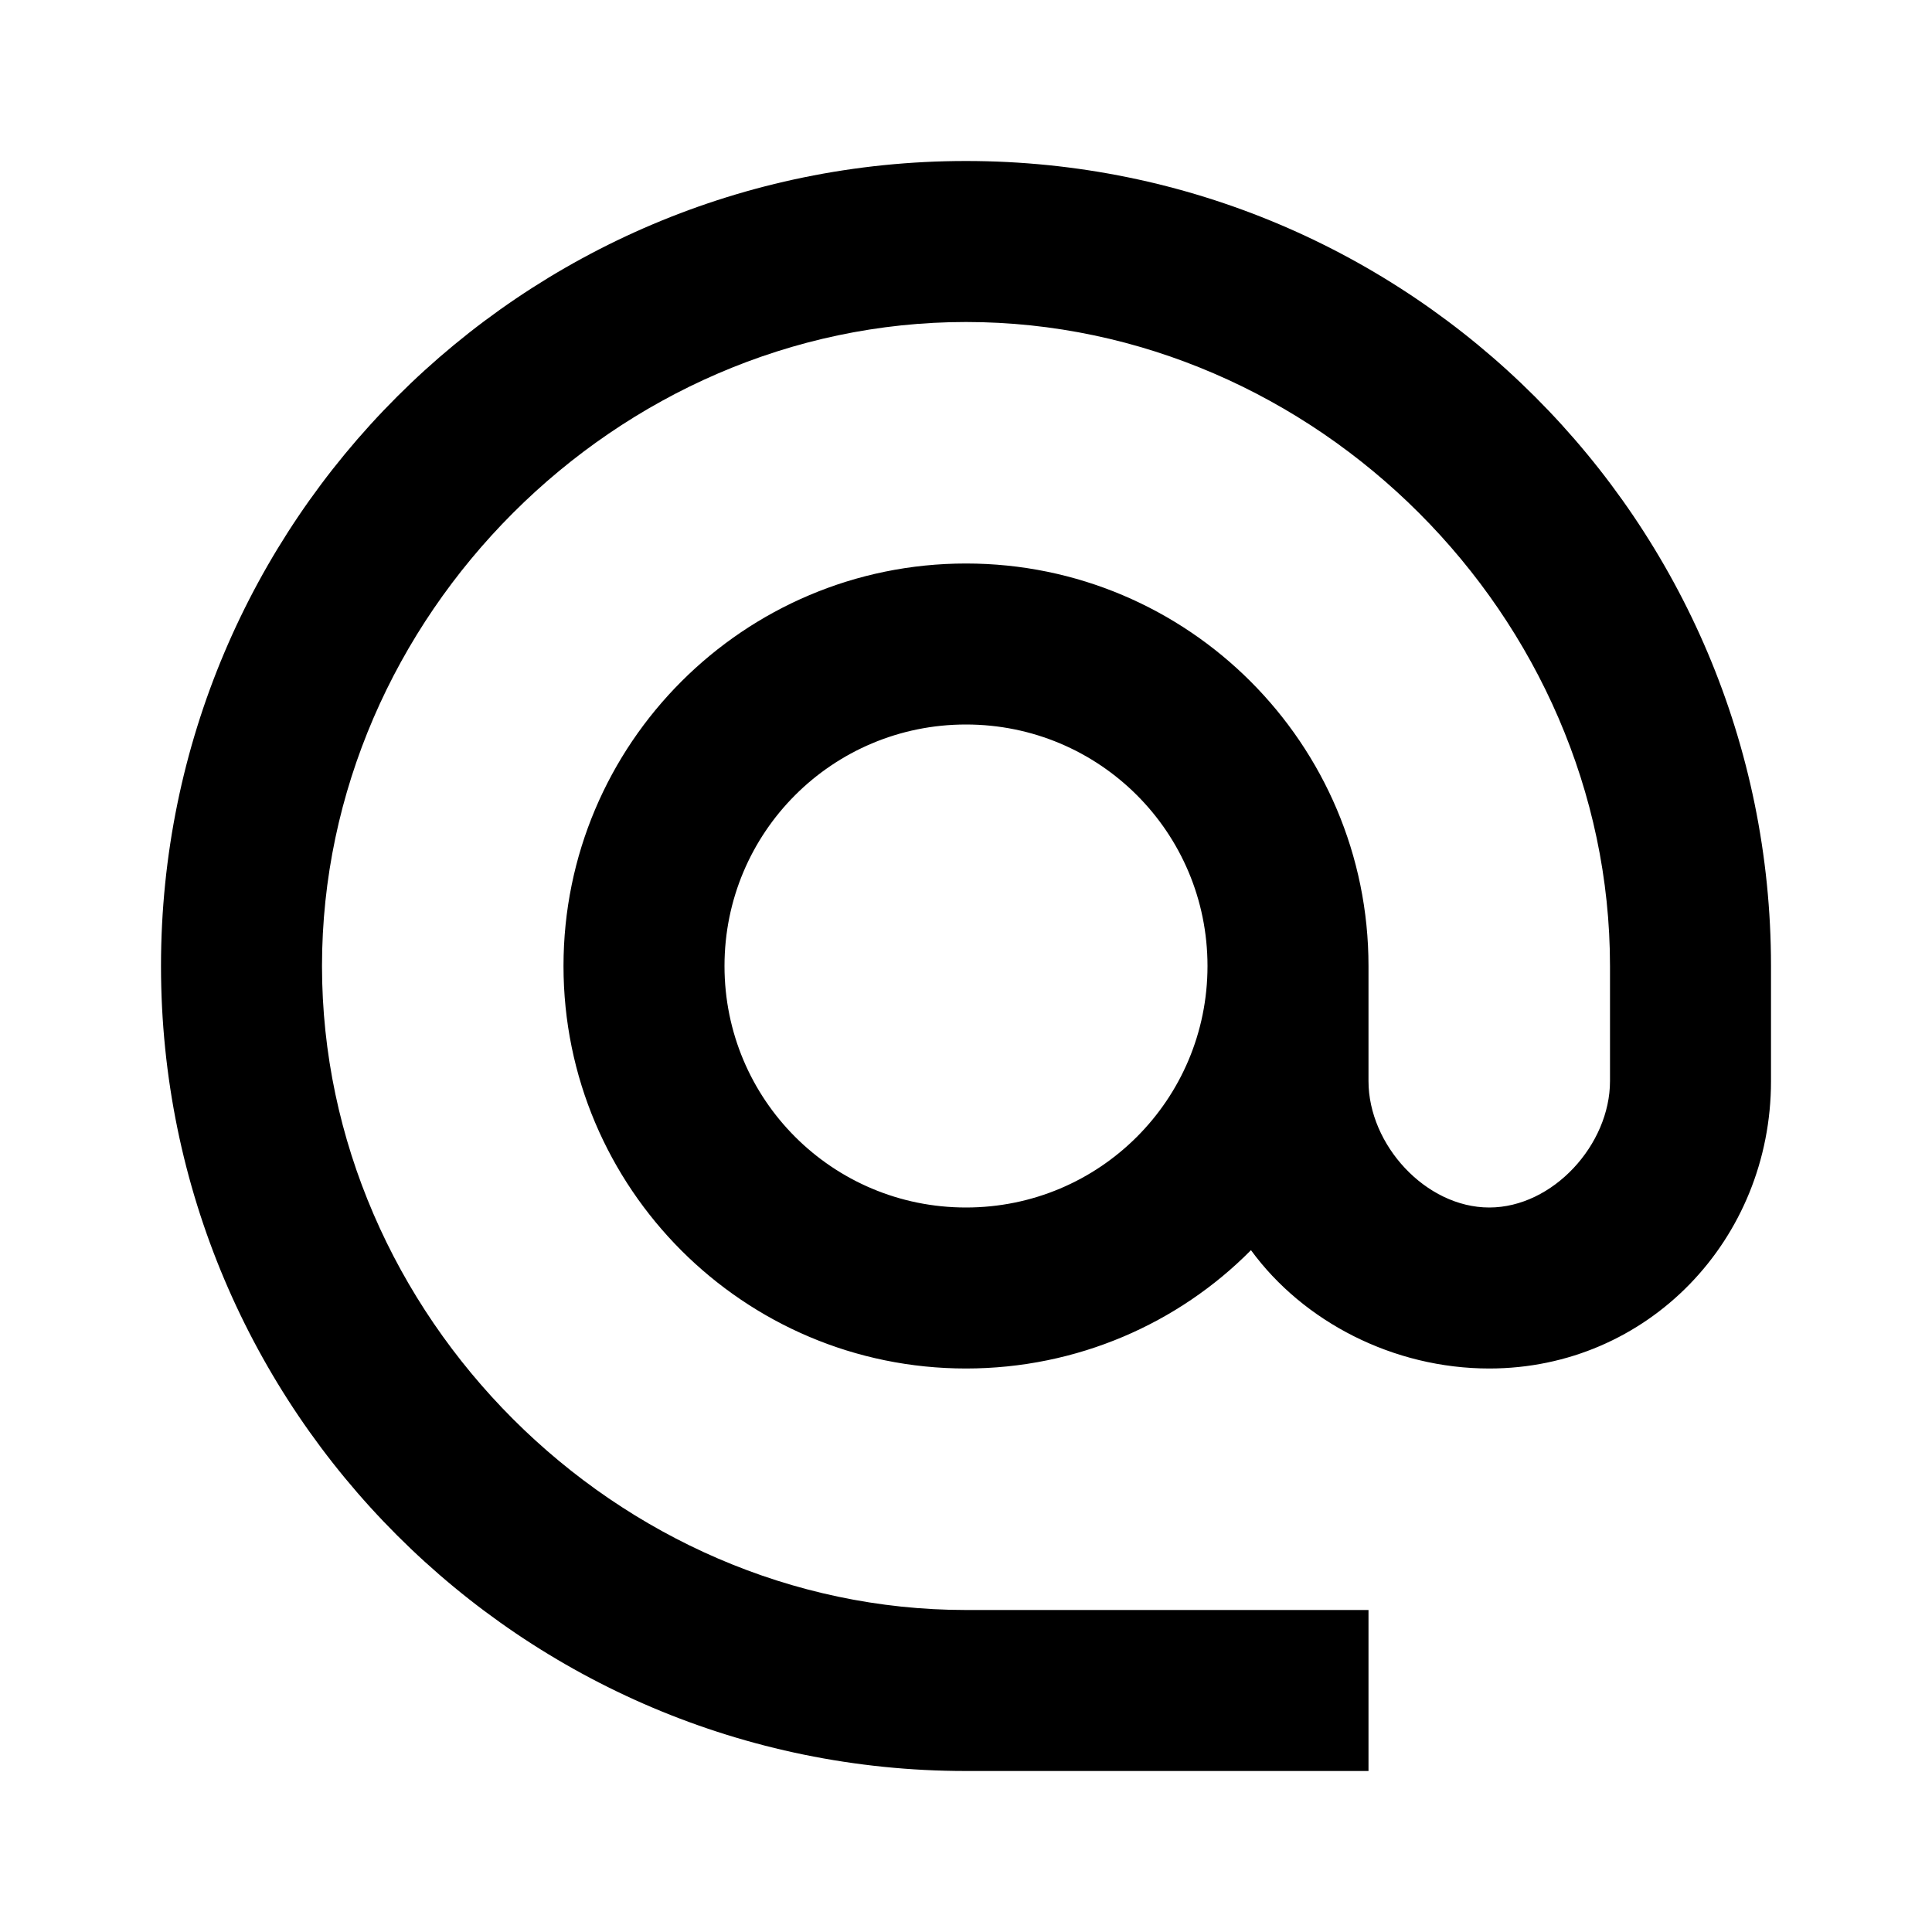
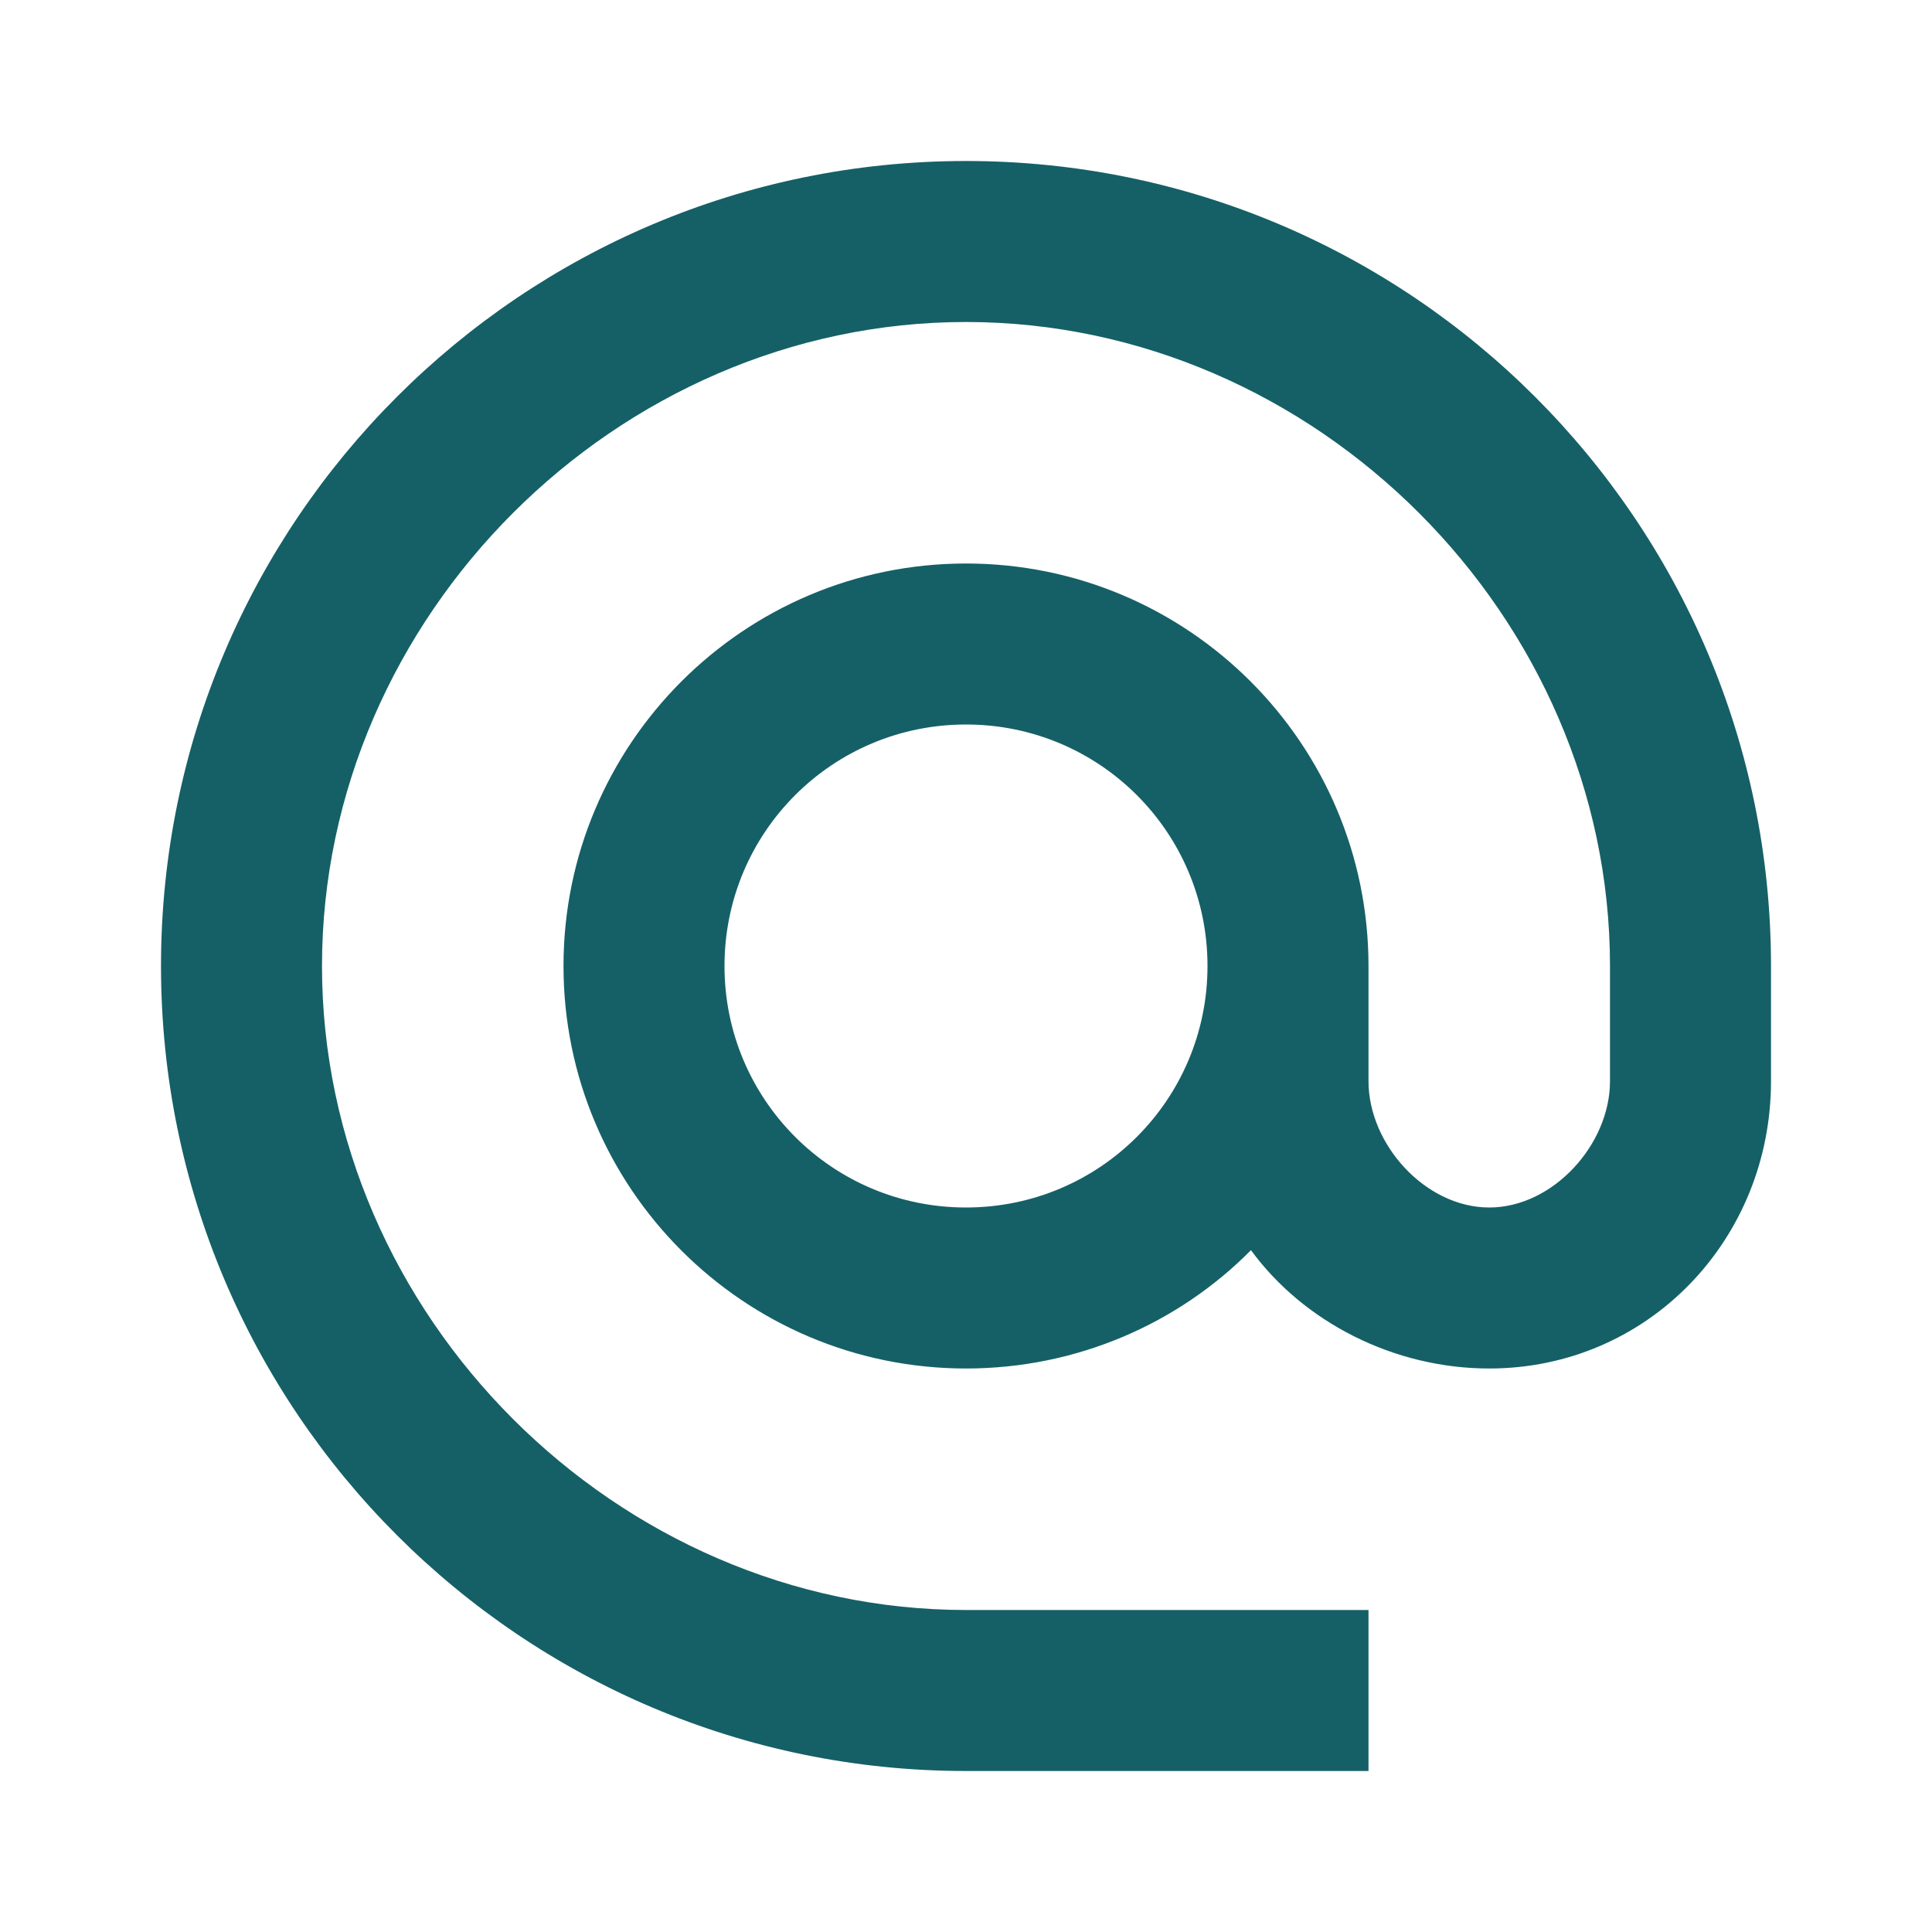
- <svg xmlns="http://www.w3.org/2000/svg" viewBox="0 0 24 24" fill="black" width="48px" height="48px">
+ <svg xmlns="http://www.w3.org/2000/svg" viewBox="0 0 24 24" fill="#156066" width="48px" height="48px">
  <path d="M0 0h24v24H0z" fill="none" />
  <path d="M12 2C6.48 2 2 6.48 2 12s4.48 10 10 10h5v-2h-5c-4.34 0-8-3.66-8-8s3.66-8 8-8 8 3.66 8 8v1.43c0 .79-.71 1.57-1.5 1.57s-1.5-.78-1.5-1.57V12c0-2.76-2.24-5-5-5s-5 2.24-5 5 2.24 5 5 5c1.38 0 2.64-.56 3.54-1.47.65.89 1.77 1.47 2.96 1.47 1.97 0 3.5-1.6 3.5-3.57V12c0-5.52-4.48-10-10-10zm0 13c-1.66 0-3-1.34-3-3s1.34-3 3-3 3 1.34 3 3-1.34 3-3 3z" />
</svg>
